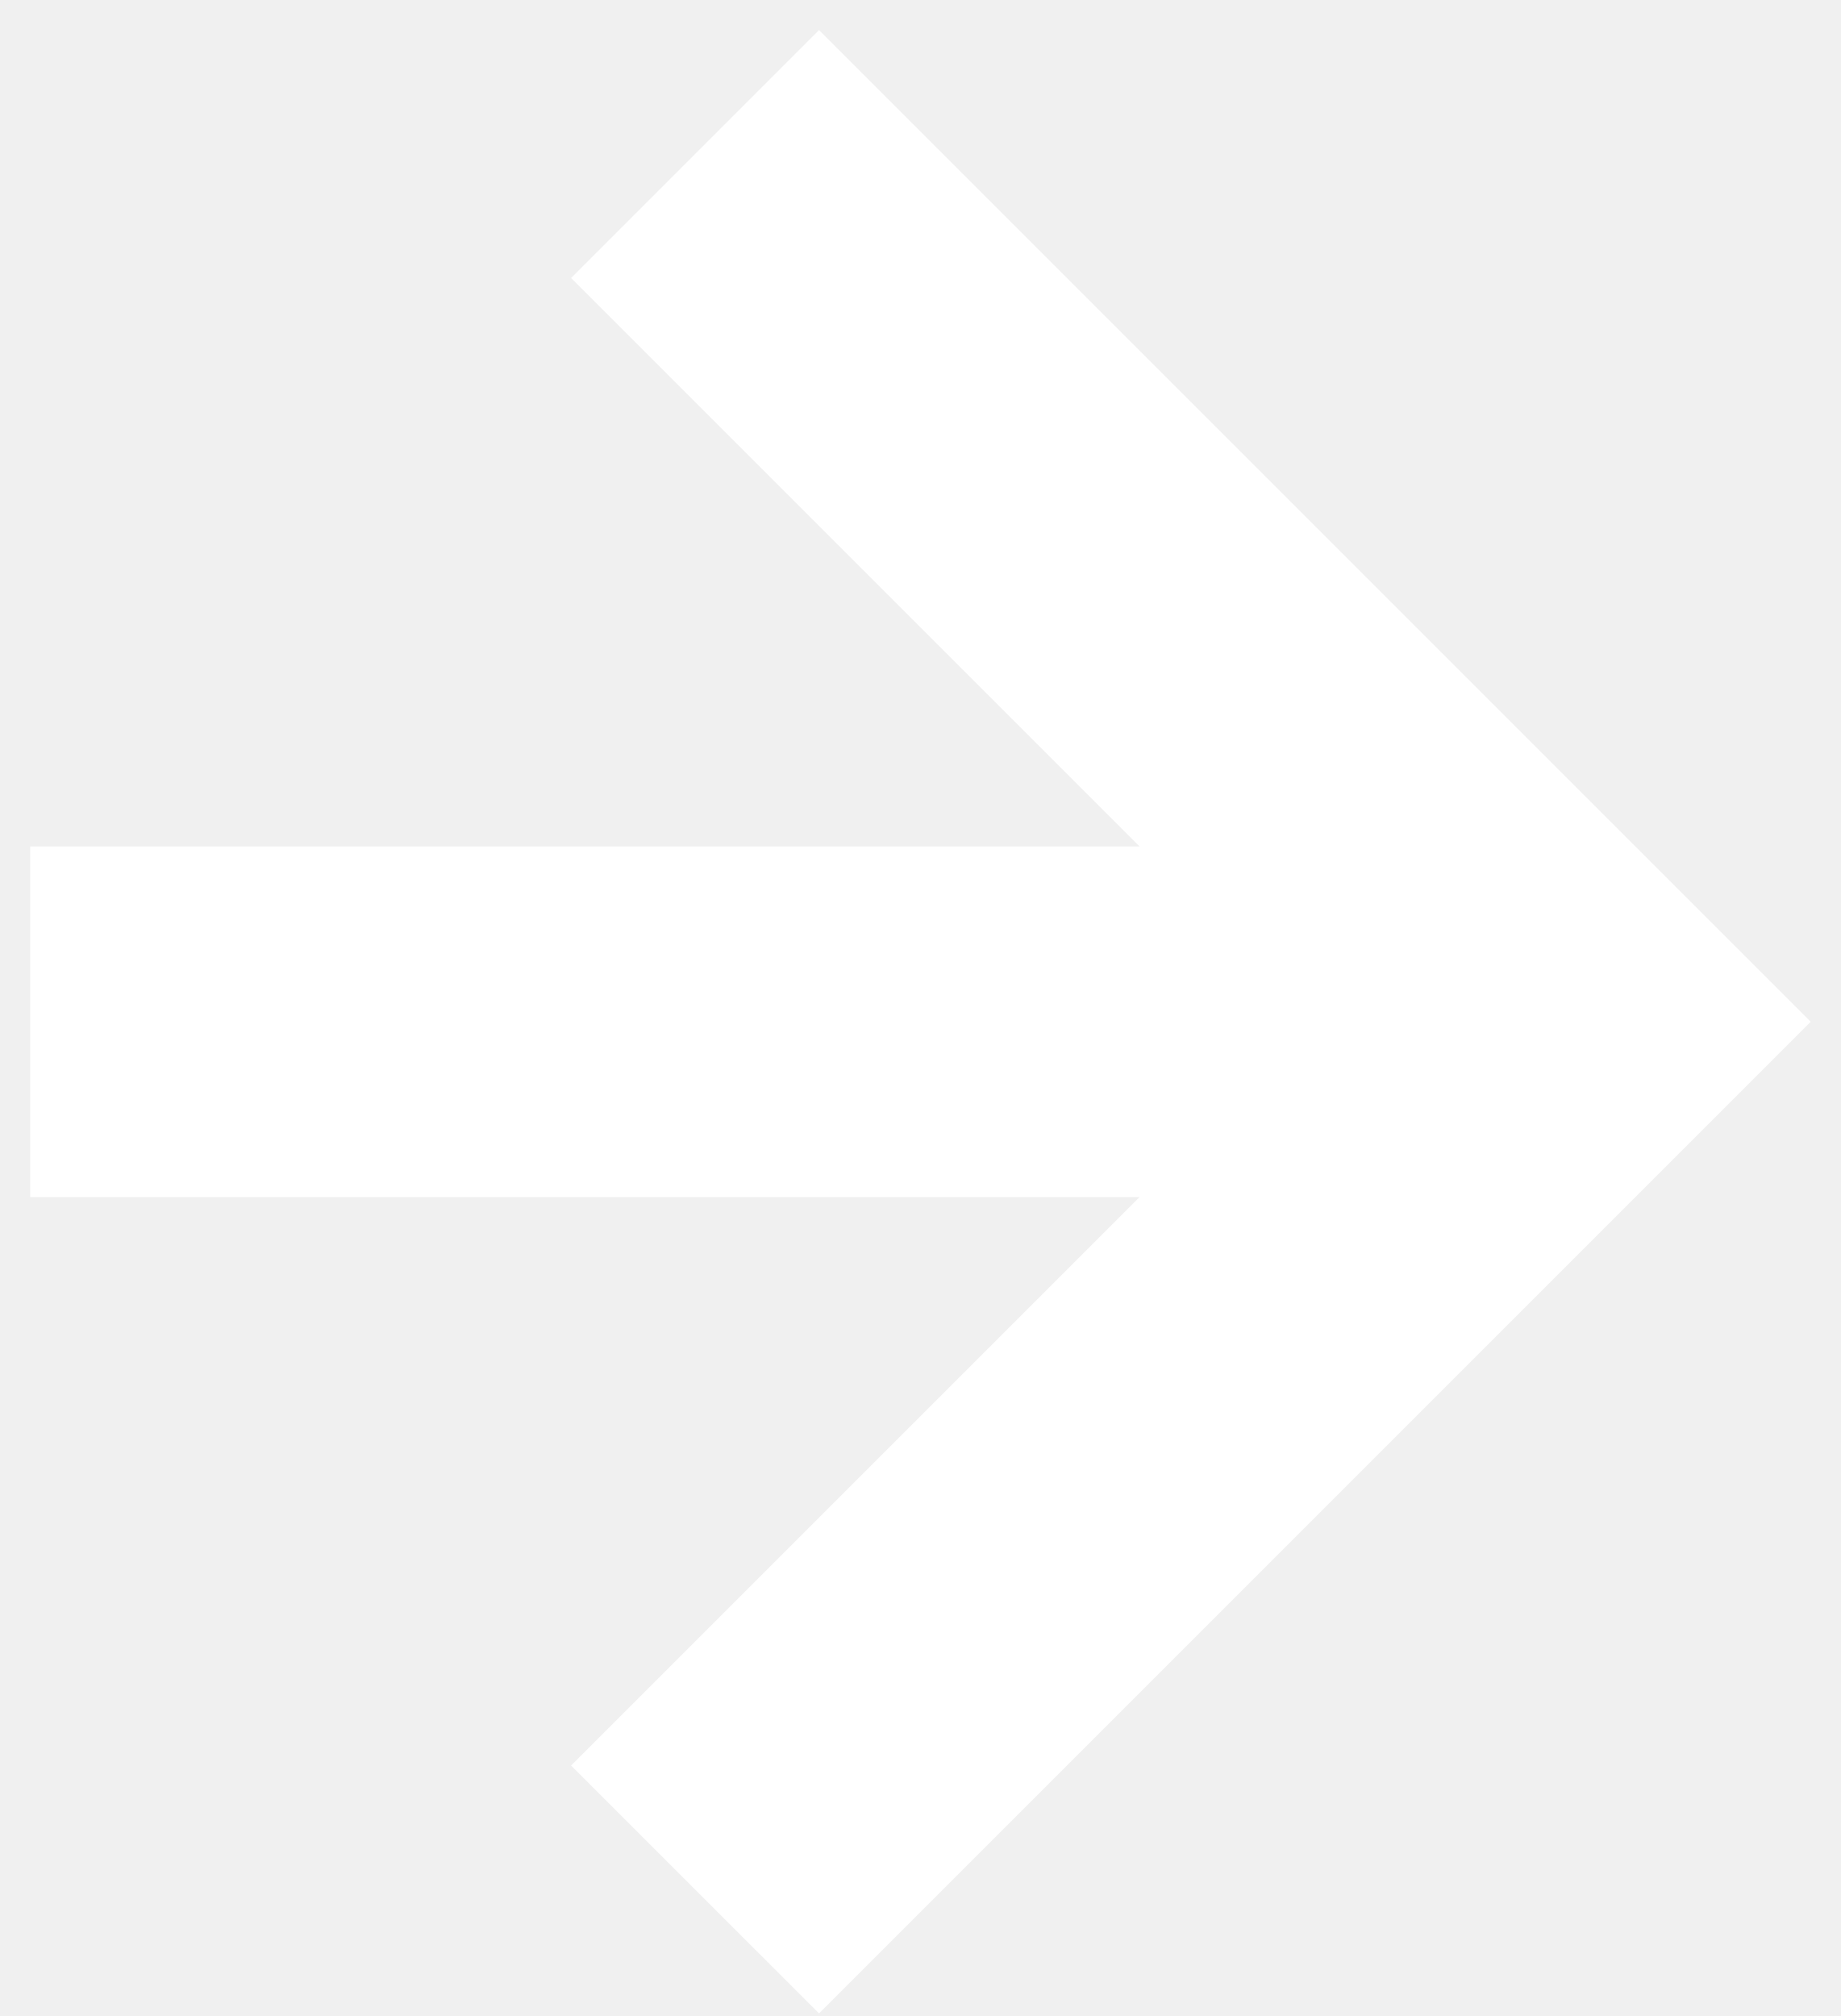
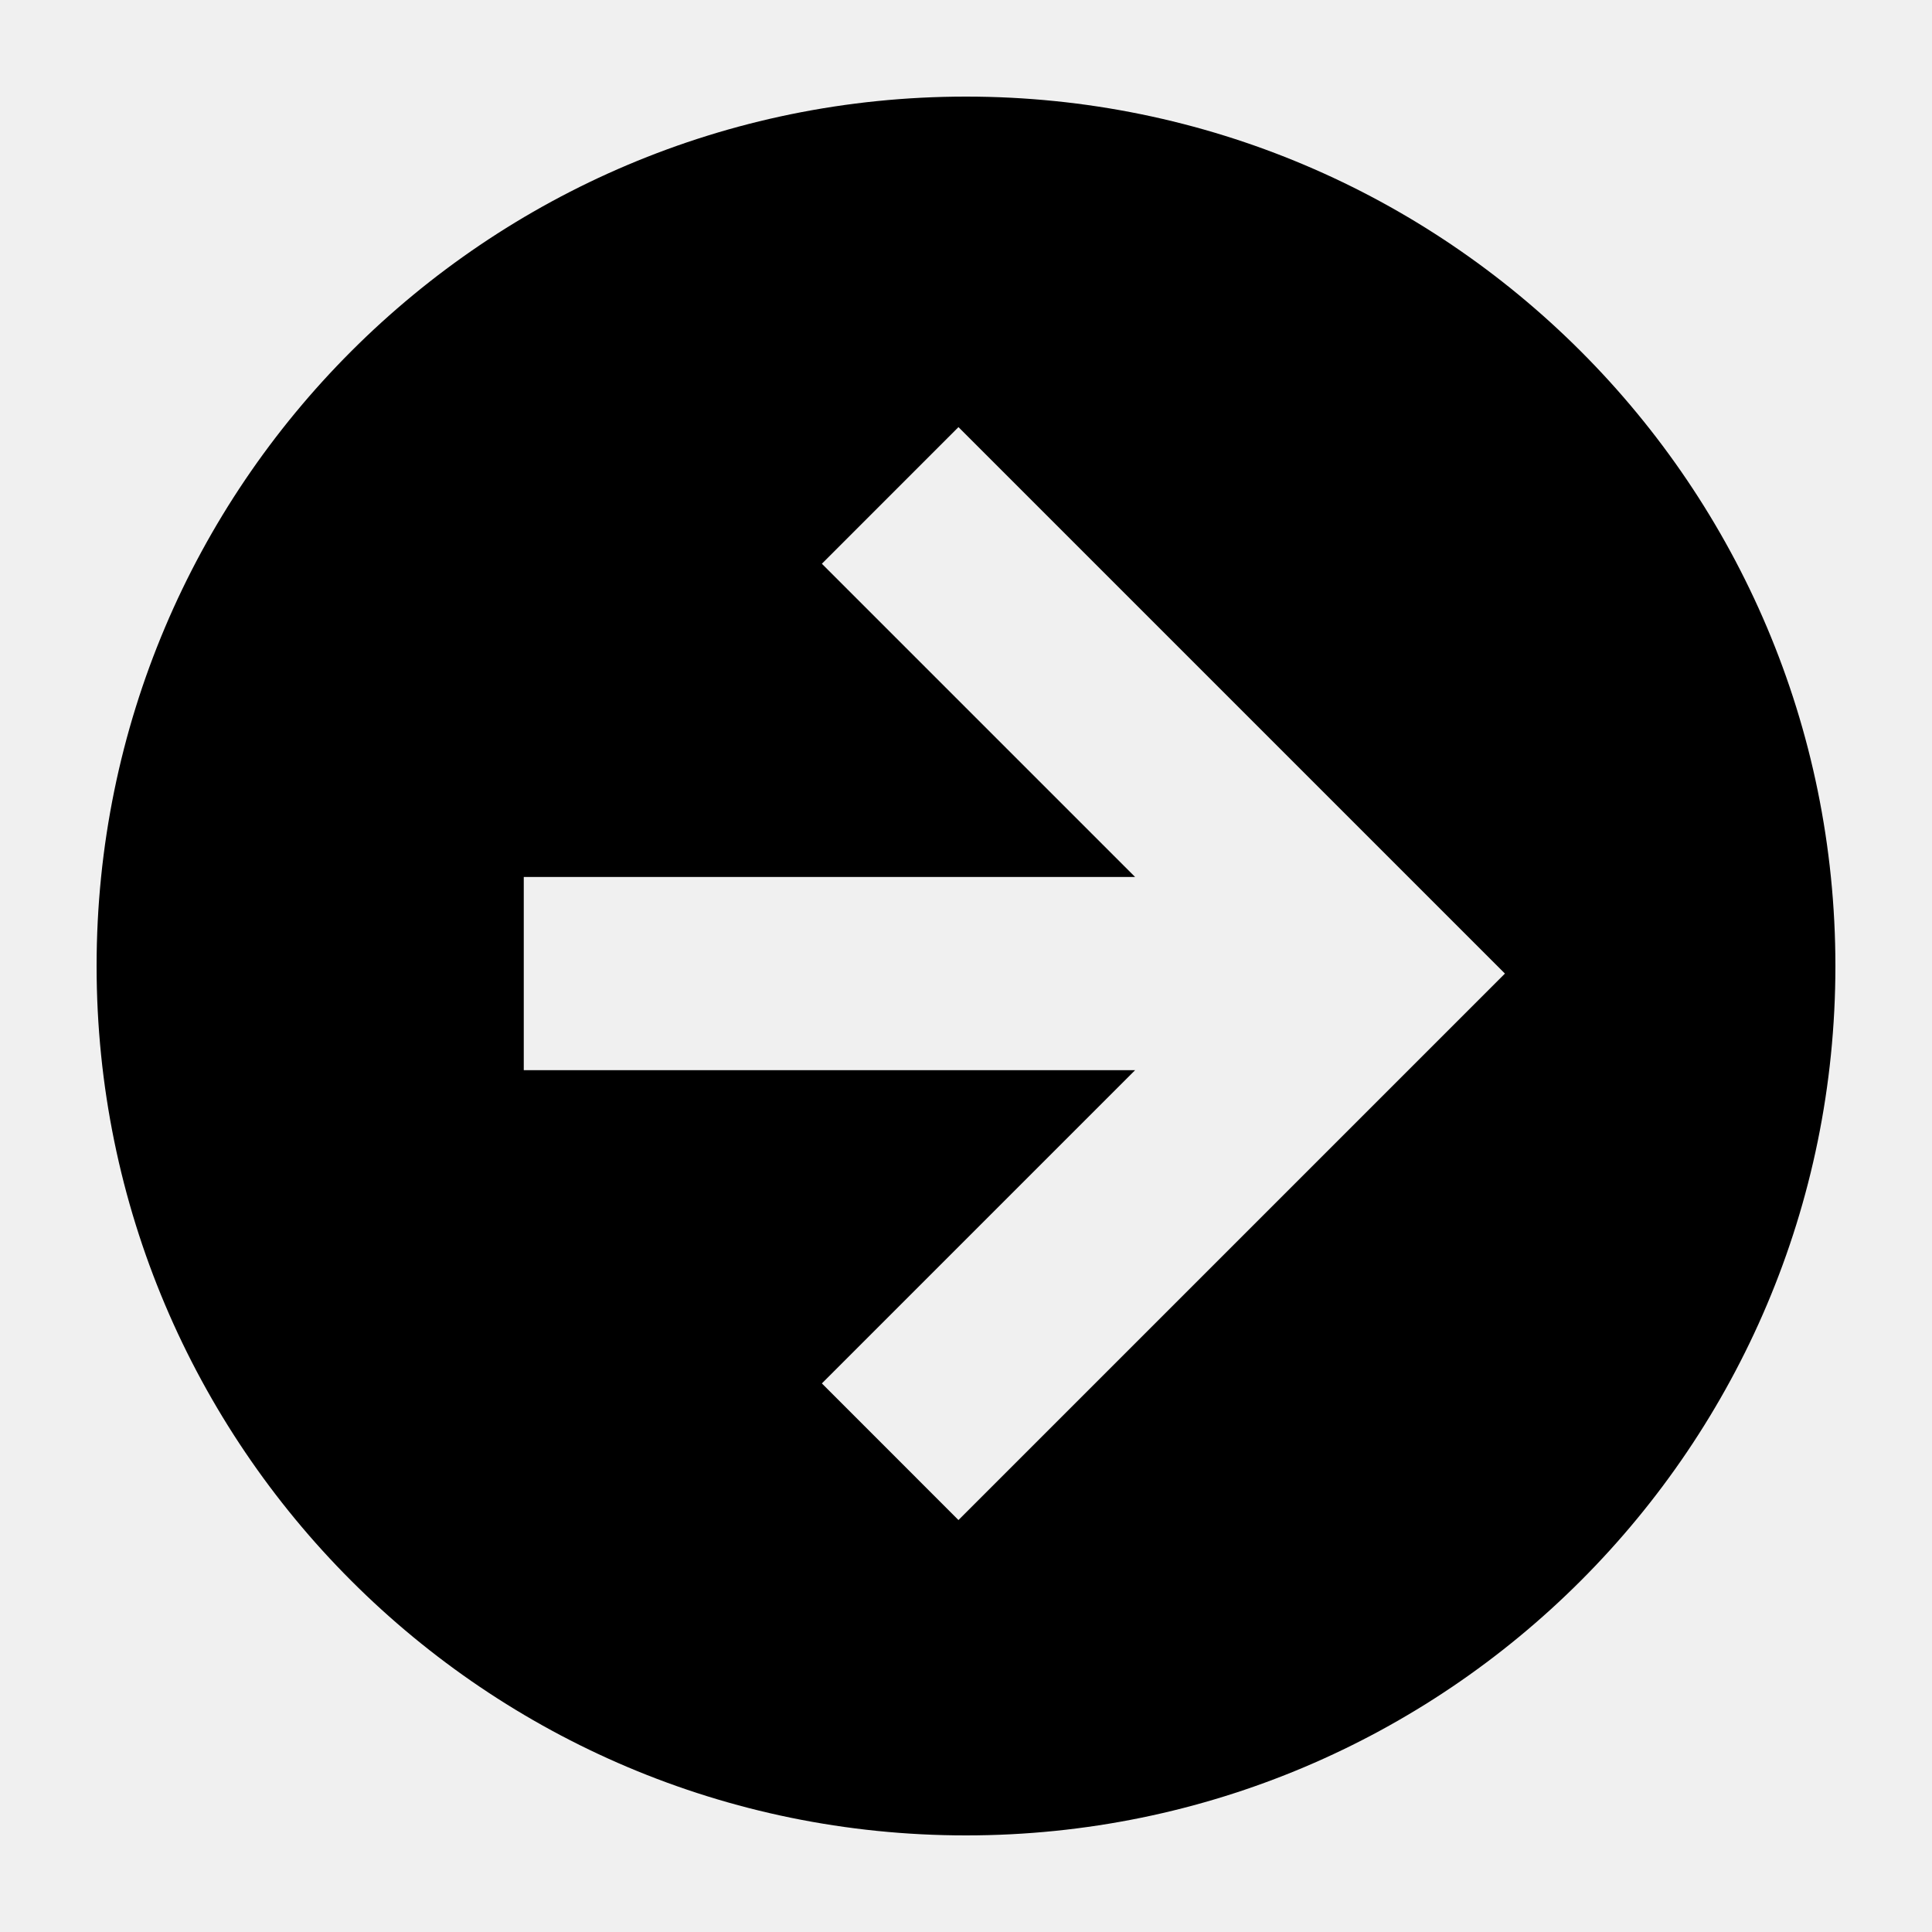
- <svg xmlns="http://www.w3.org/2000/svg" width="42" height="46" viewBox="0 0 42 46" fill="none">
-   <path fill-rule="evenodd" clip-rule="evenodd" d="M0.688 27.314L0.688 19.314L26.002 19.314L13.031 6.343L18.688 0.686L41.316 23.314L41.315 23.314L41.316 23.314L18.688 45.941L13.031 40.285L26.002 27.314L0.688 27.314Z" fill="white" />
+ <svg xmlns="http://www.w3.org/2000/svg" width="40" height="40" viewBox="0 0 40 40" fill="none">
+   <path fill-rule="evenodd" clip-rule="evenodd" d="M20 38C29.941 38 38 29.941 38 20C38 10.059 29.941 2 20 2C10.059 2 2 10.059 2 20C2 29.941 10.059 38 20 38ZM10.844 18.157V22.157H23.501L17.016 28.642L19.844 31.471L31.158 20.157L31.158 20.157L31.158 20.157L19.844 8.843L17.016 11.672L23.501 18.157H10.844Z" fill="black" />
</svg>
